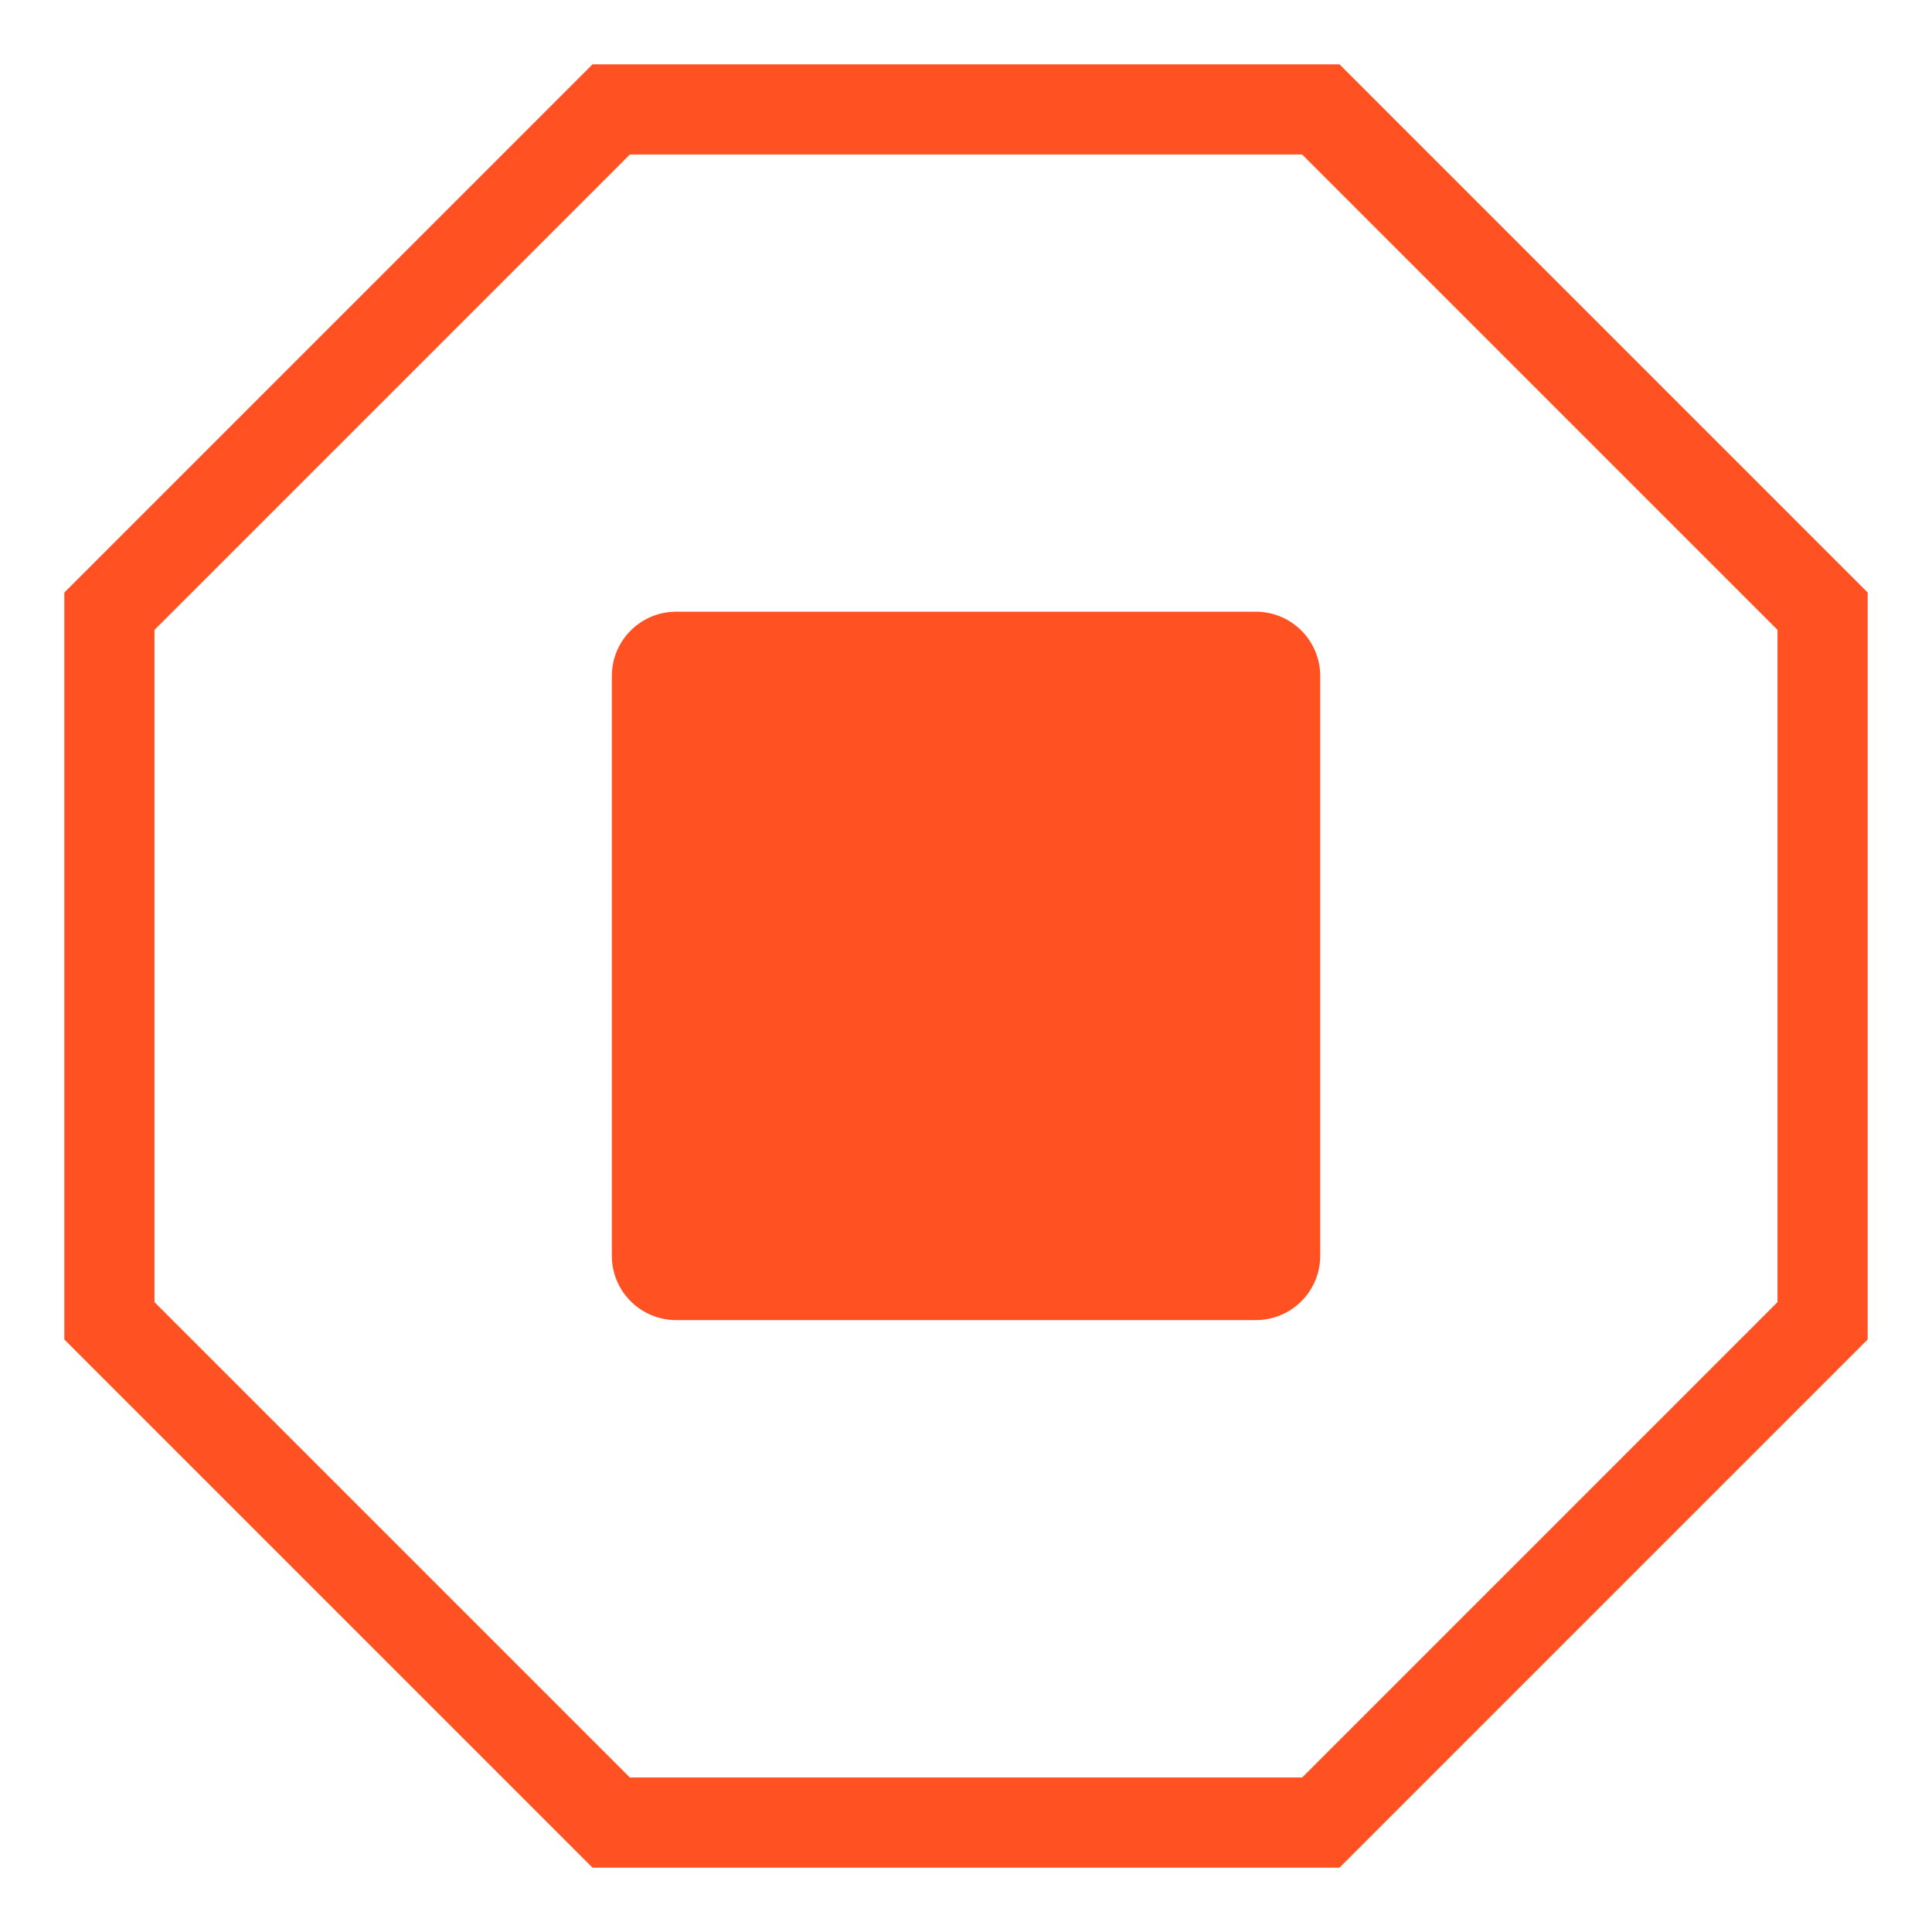
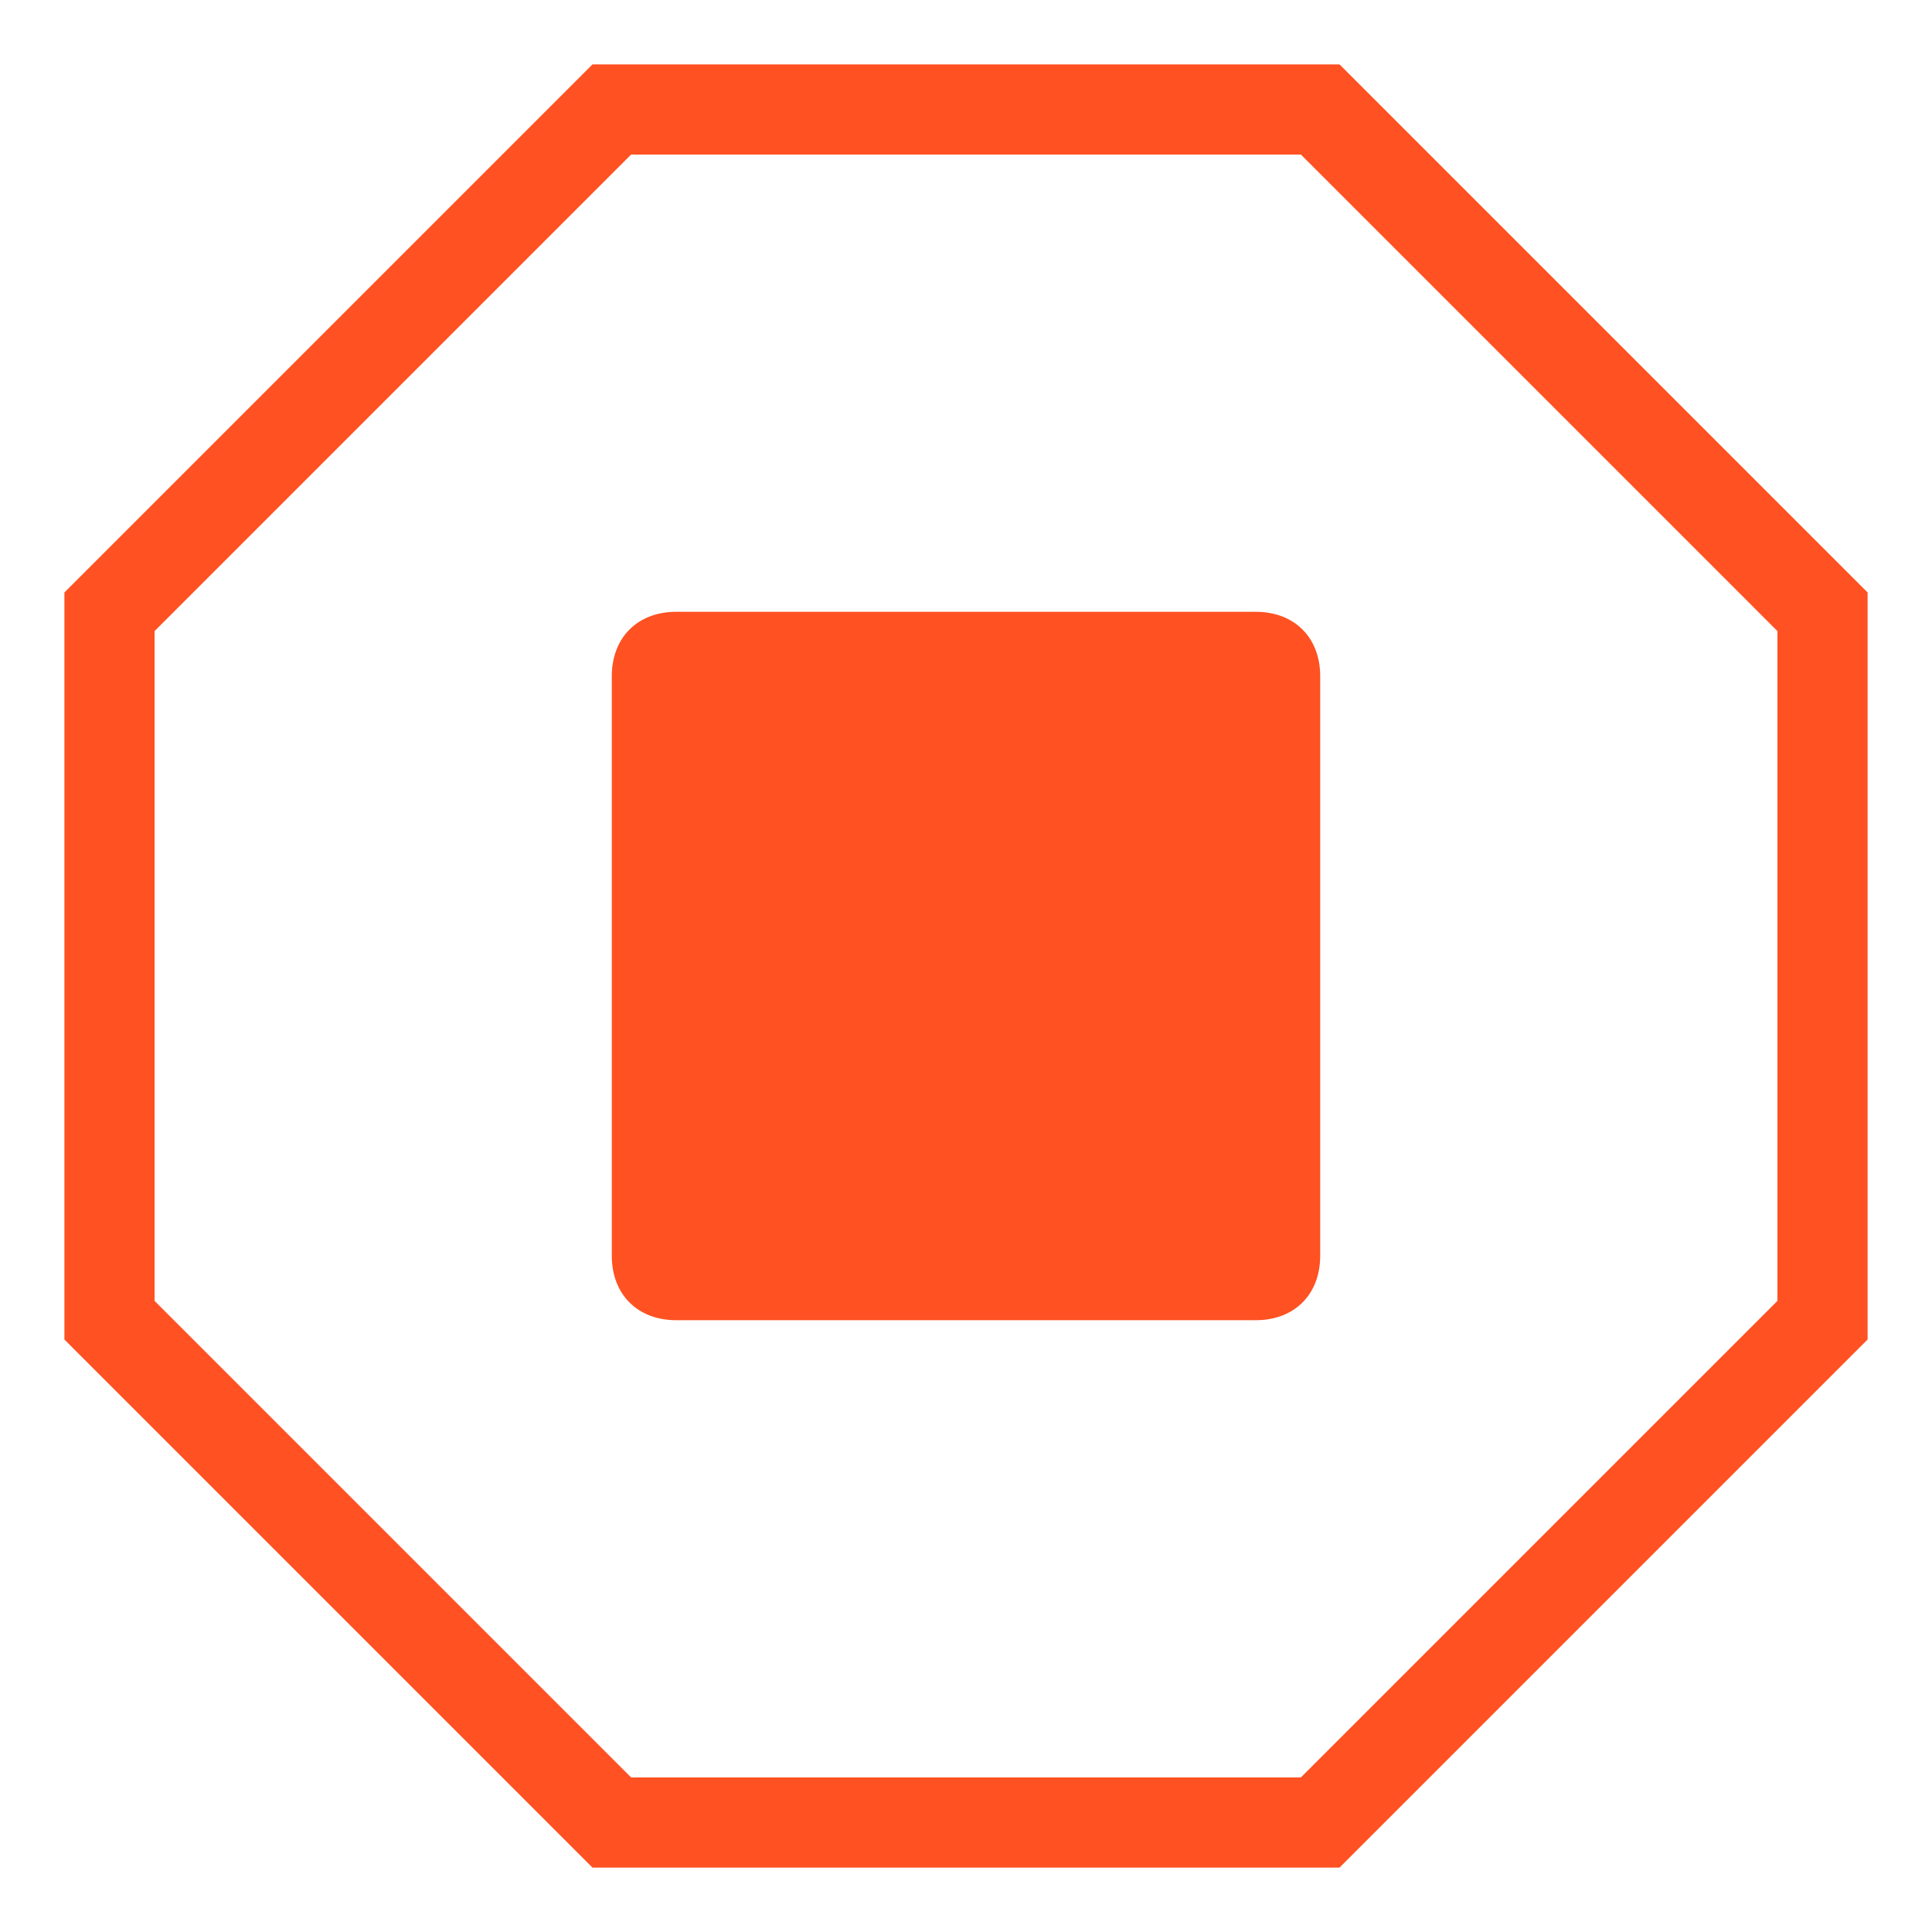
- <svg xmlns="http://www.w3.org/2000/svg" version="1.1" id="stop" x="0px" y="0px" width="60px" height="60px" viewBox="0 0 60 60" enable-background="new 0 0 60 60" xml:space="preserve">
+ <svg xmlns="http://www.w3.org/2000/svg" version="1.1" id="stop" x="0px" y="0px" width="30px" height="30px" viewBox="0 0 30 30" enable-background="new 0 0 30 30" xml:space="preserve">
  <g>
    <g>
-       <path fill="#FF5122" d="M39.001,18.997h-18c-1.105,0-2,0.895-2,2v18c0,1.105,0.895,2,2,2h18c1.105,0,2-0.895,2-2v-18    C41.001,19.892,40.105,18.997,39.001,18.997z M41.599,1.998H18.401L1.998,18.401v23.198l16.403,16.403h23.198l16.403-16.403    V18.401L41.599,1.998z M55.202,40.439L40.439,55.202H19.561L4.798,40.439V19.561L19.561,4.798h20.878l14.763,14.763V40.439z" />
+       <path fill="#FF5122" d="M19.5,9.5h-9c-0.6,0-1,0.4-1,1v9c0,0.6,0.4,1,1,1h9c0.6,0,1-0.4,1-1v-9C20.5,9.9,20.1,9.5,19.5,9.5z     M20.8,1H9.2L1,9.2v11.6L9.2,29h11.6l8.2-8.2V9.2L20.8,1z M27.6,20.2l-7.4,7.4H9.8l-7.4-7.4V9.8l7.4-7.4h10.4l7.4,7.4    C27.6,9.8,27.6,20.2,27.6,20.2z" />
    </g>
  </g>
-   <g>
- </g>
-   <g>
- </g>
-   <g>
- </g>
-   <g>
- </g>
-   <g>
- </g>
-   <g>
- </g>
</svg>
